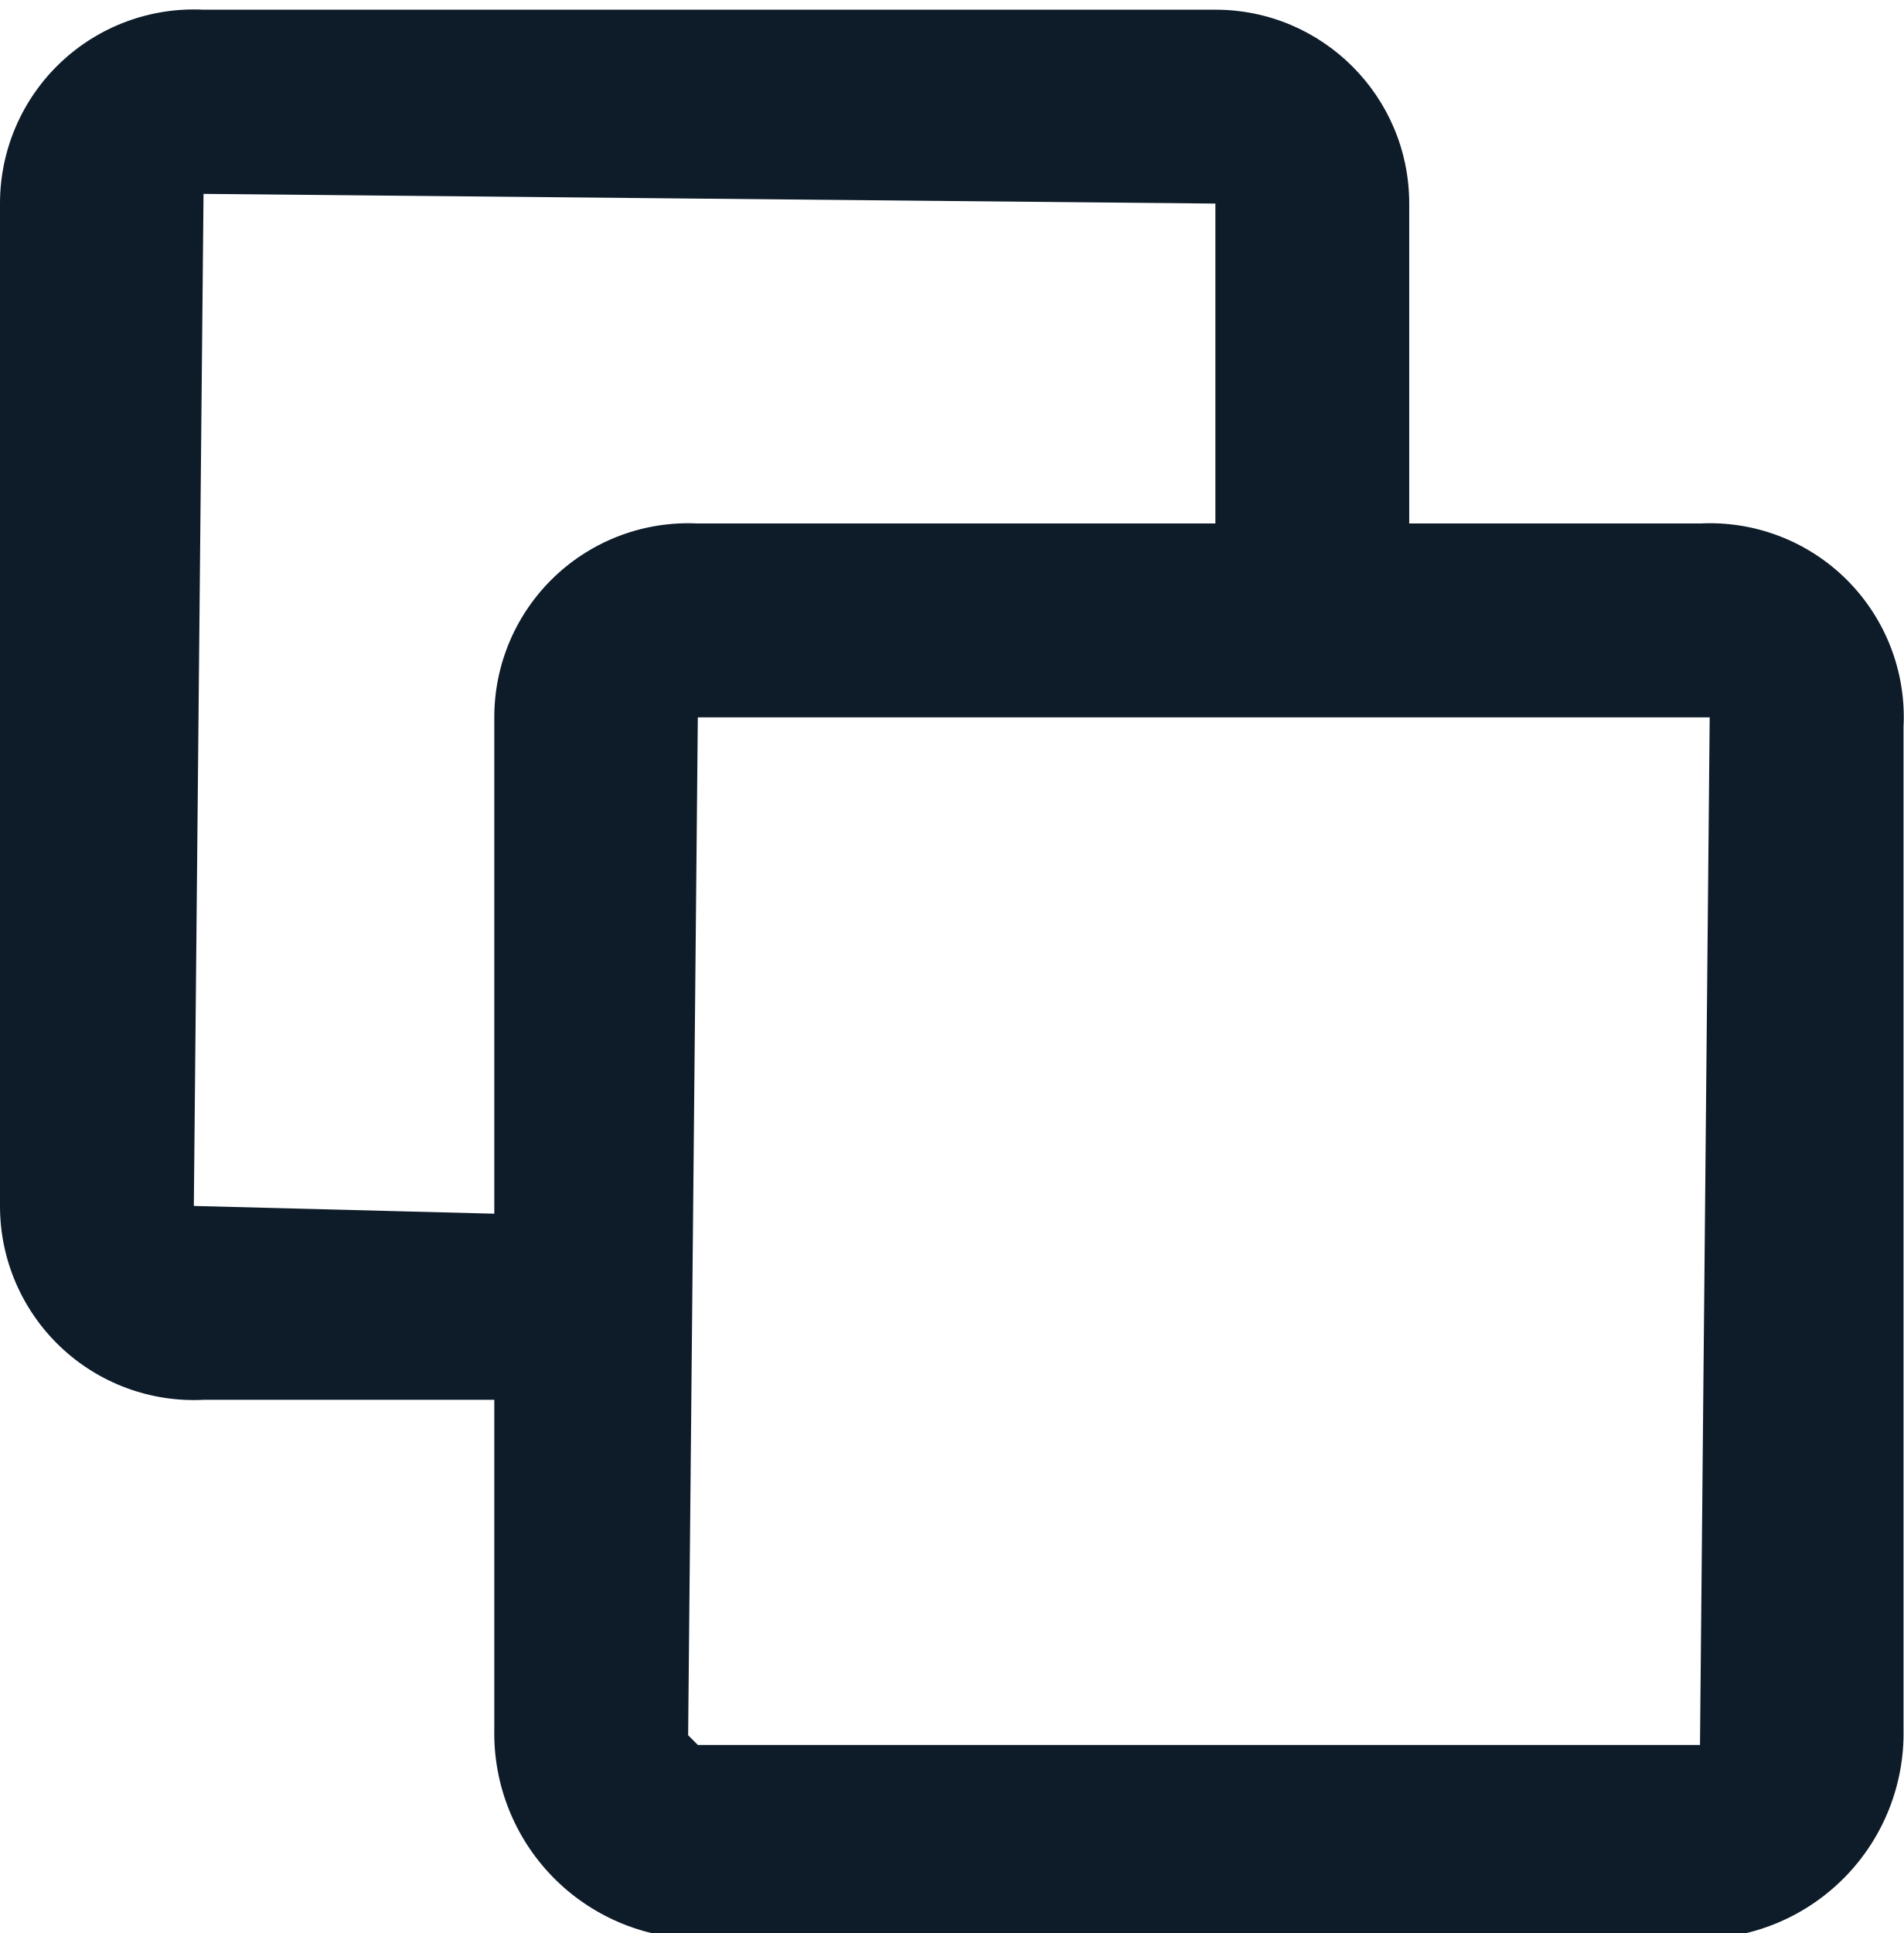
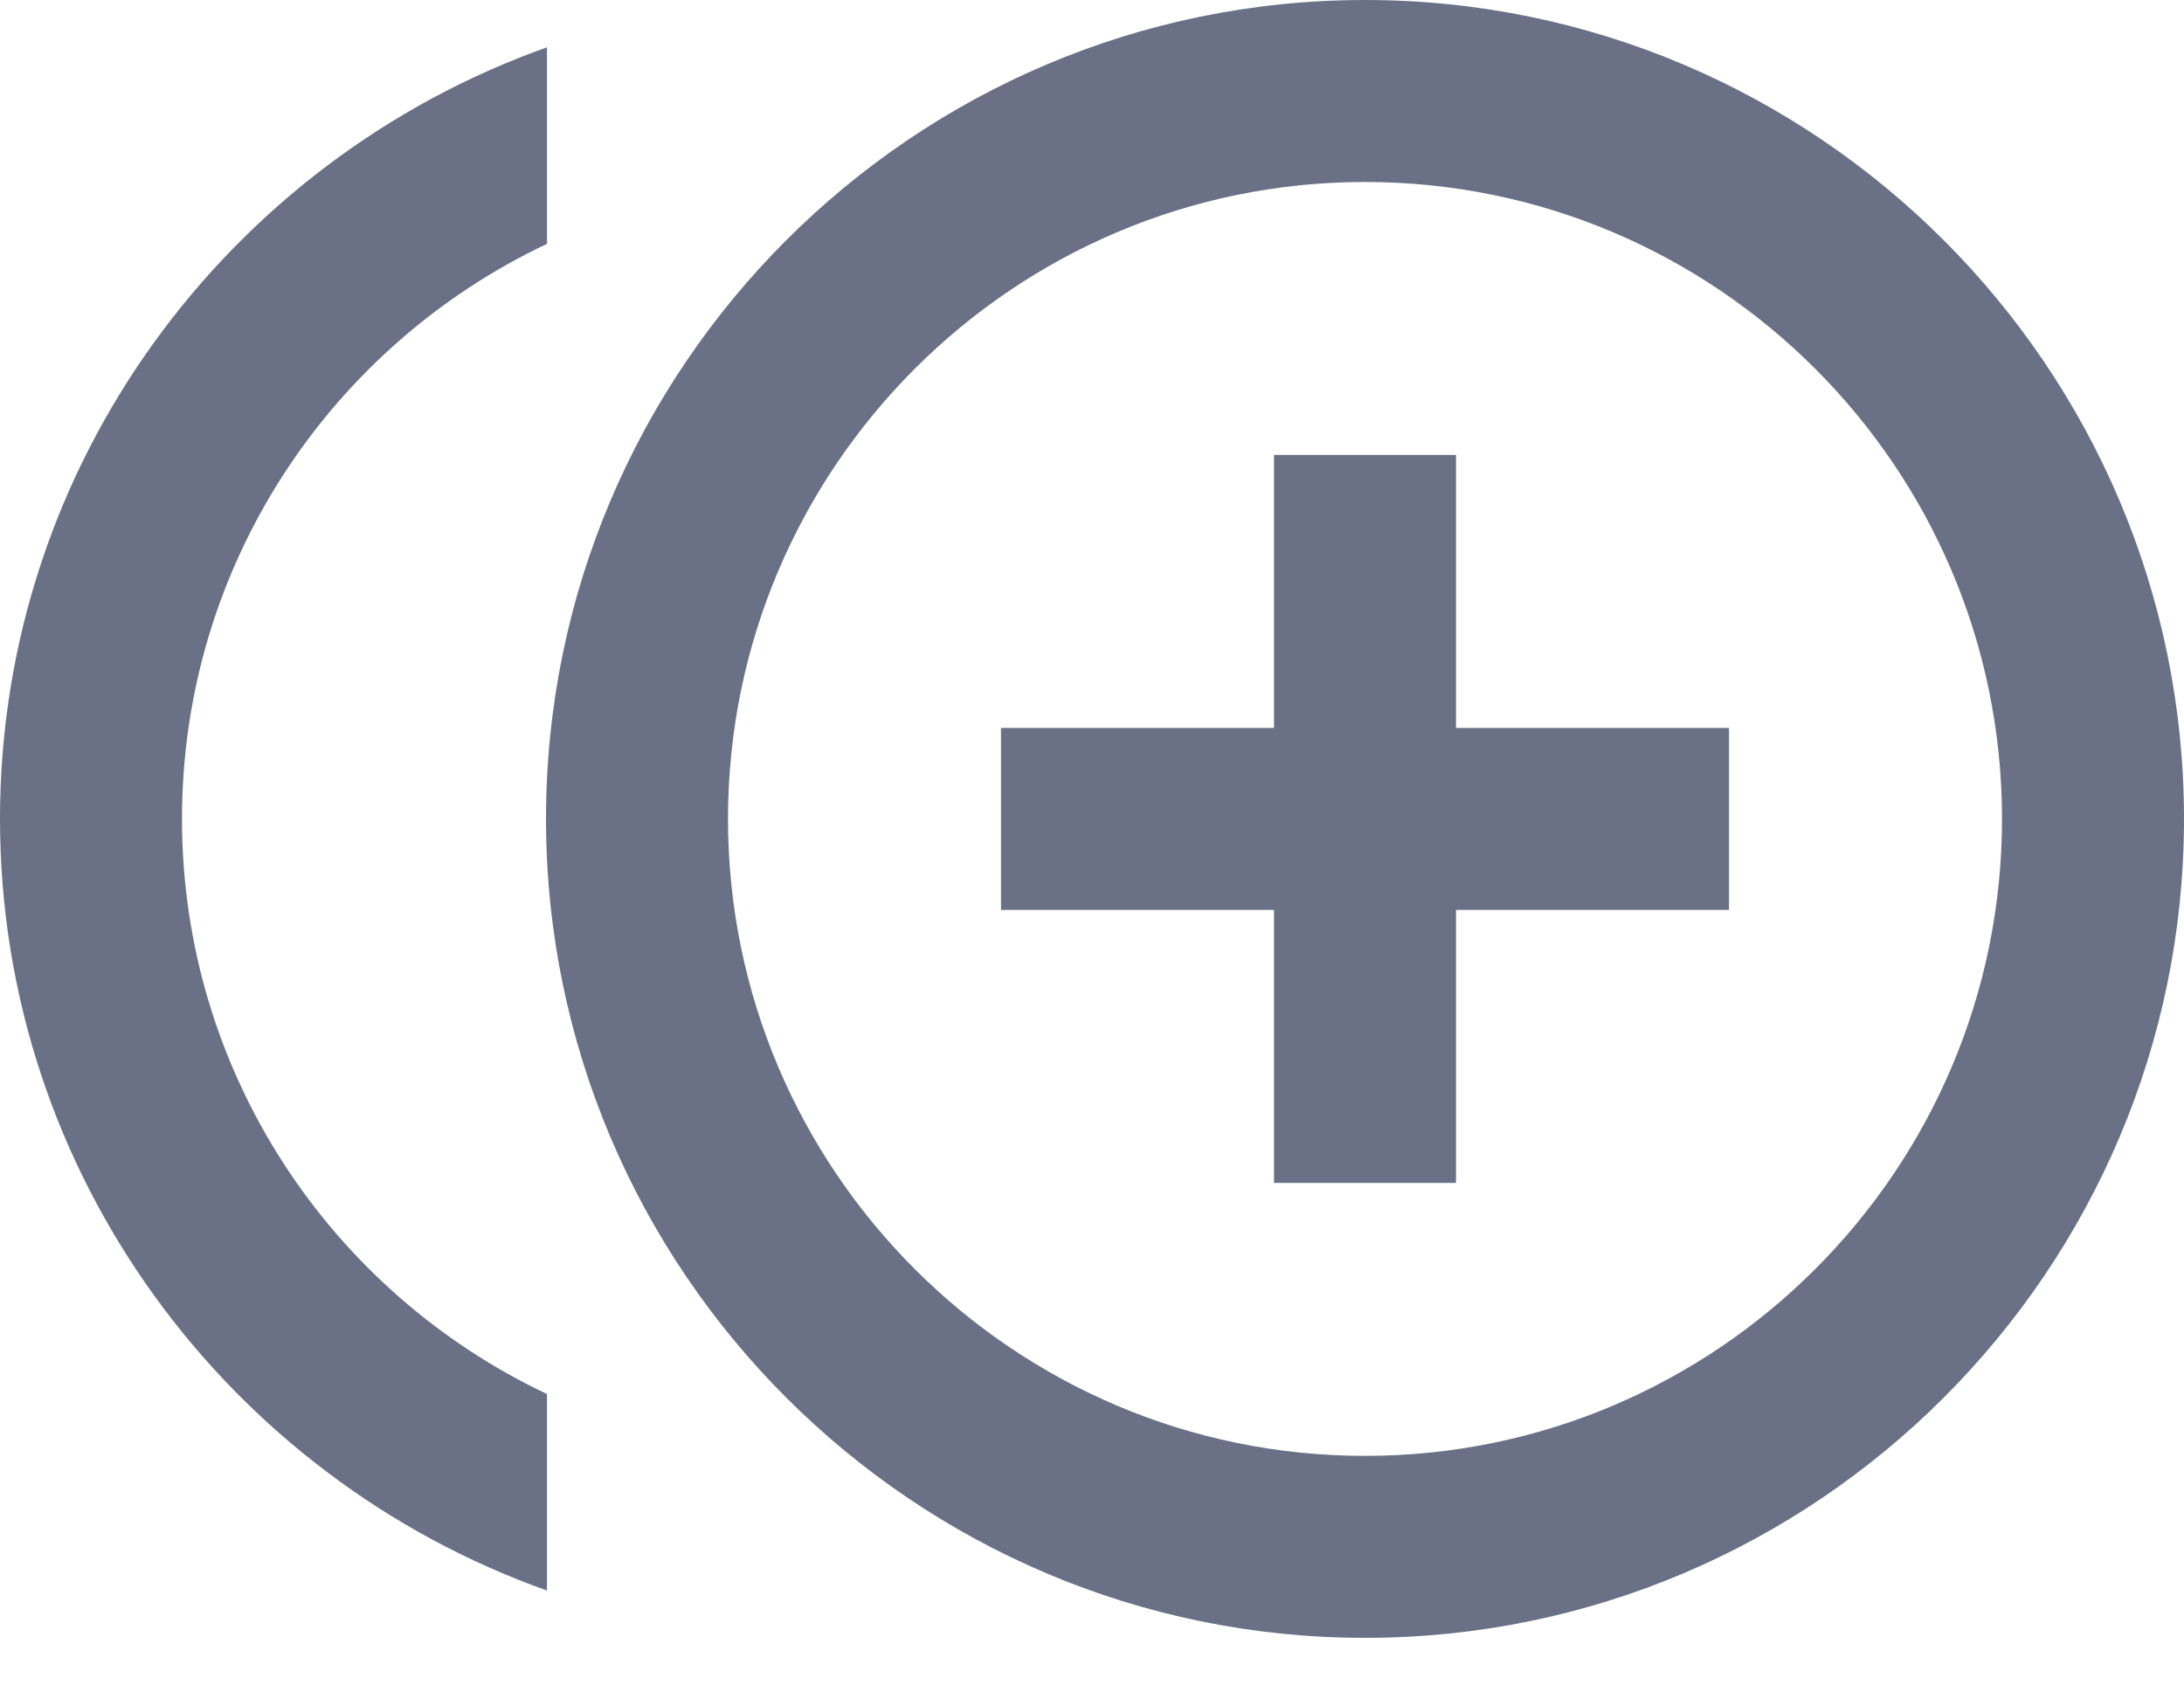
- <svg xmlns="http://www.w3.org/2000/svg" viewBox="0 0 9.82 9.97">
-   <path d="m8.77 2.7h-1.5v-1.65a1 1 0 0 0 -1-1h-5.22a1 1 0 0 0 -1.05 1v5.17a1 1 0 0 0 1.05 1h1.5v1.7a1.06 1.06 0 0 0 1.05 1.08h5.17a1.06 1.06 0 0 0 1.05-1.08v-5.17a1 1 0 0 0 -1.05-1.05zm-7.77 3.52.05-5.22 5.22.05v1.65h-2.67a1 1 0 0 0 -1.05 1v2.56zm7.77 2.78h-5.17l-.05-.05.05-5.25h5.22z" fill="#0e1c2a" />
+ <svg xmlns="http://www.w3.org/2000/svg" width="18" height="14" viewBox="0 0 18 14" fill="none">
+   <path d="M12 3.75H10.5V6H8.25V7.5H10.5V9.75H12V7.5H14.25V6H12V3.75ZM1.5 6.75C1.5 4.657 2.73 2.85 4.508 2.01V0.39C1.89 1.32 0 3.817 0 6.75C0 9.682 1.89 12.18 4.508 13.11V11.49C2.73 10.65 1.5 8.842 1.5 6.75ZM11.25 0C7.53 0 4.5 3.03 4.5 6.75C4.5 10.47 7.53 13.5 11.25 13.5C14.97 13.5 18 10.47 18 6.75C18 3.03 14.97 0 11.25 0ZM11.25 12C8.355 12 6 9.645 6 6.75C6 3.855 8.355 1.5 11.25 1.5C14.145 1.5 16.5 3.855 16.5 6.75C16.5 9.645 14.145 12 11.25 12Z" fill="#6A7186" />
</svg>
